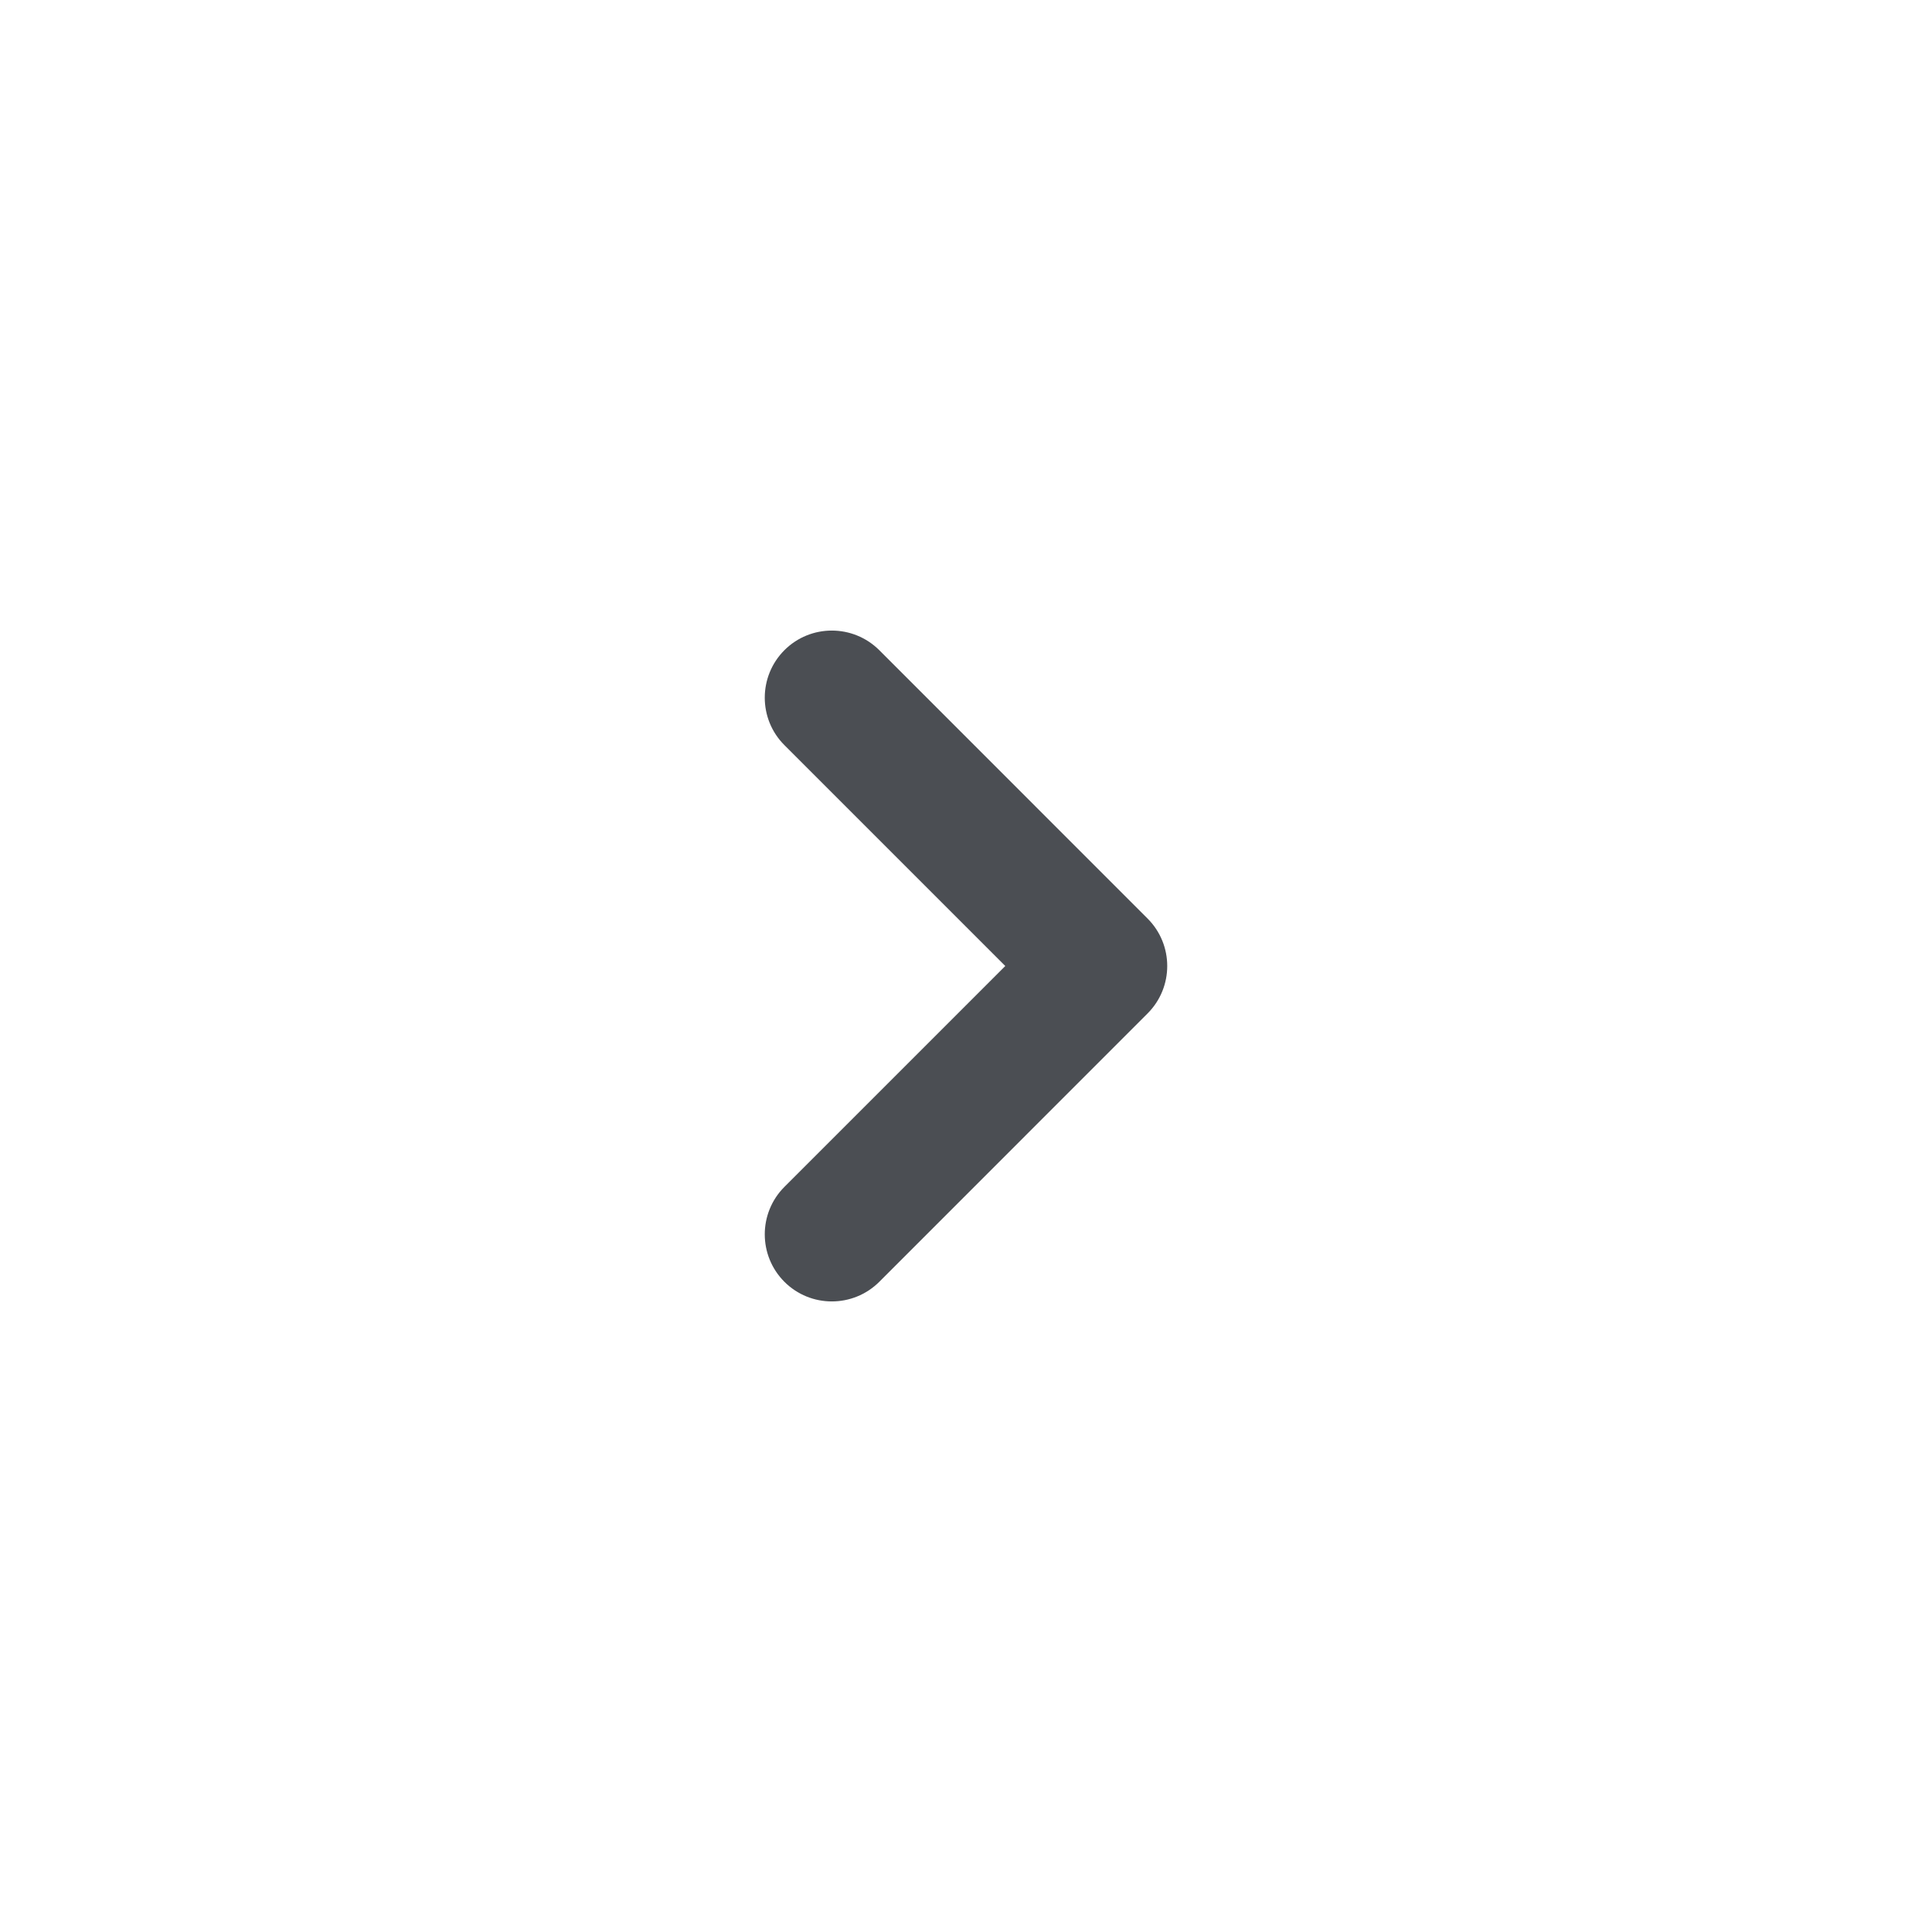
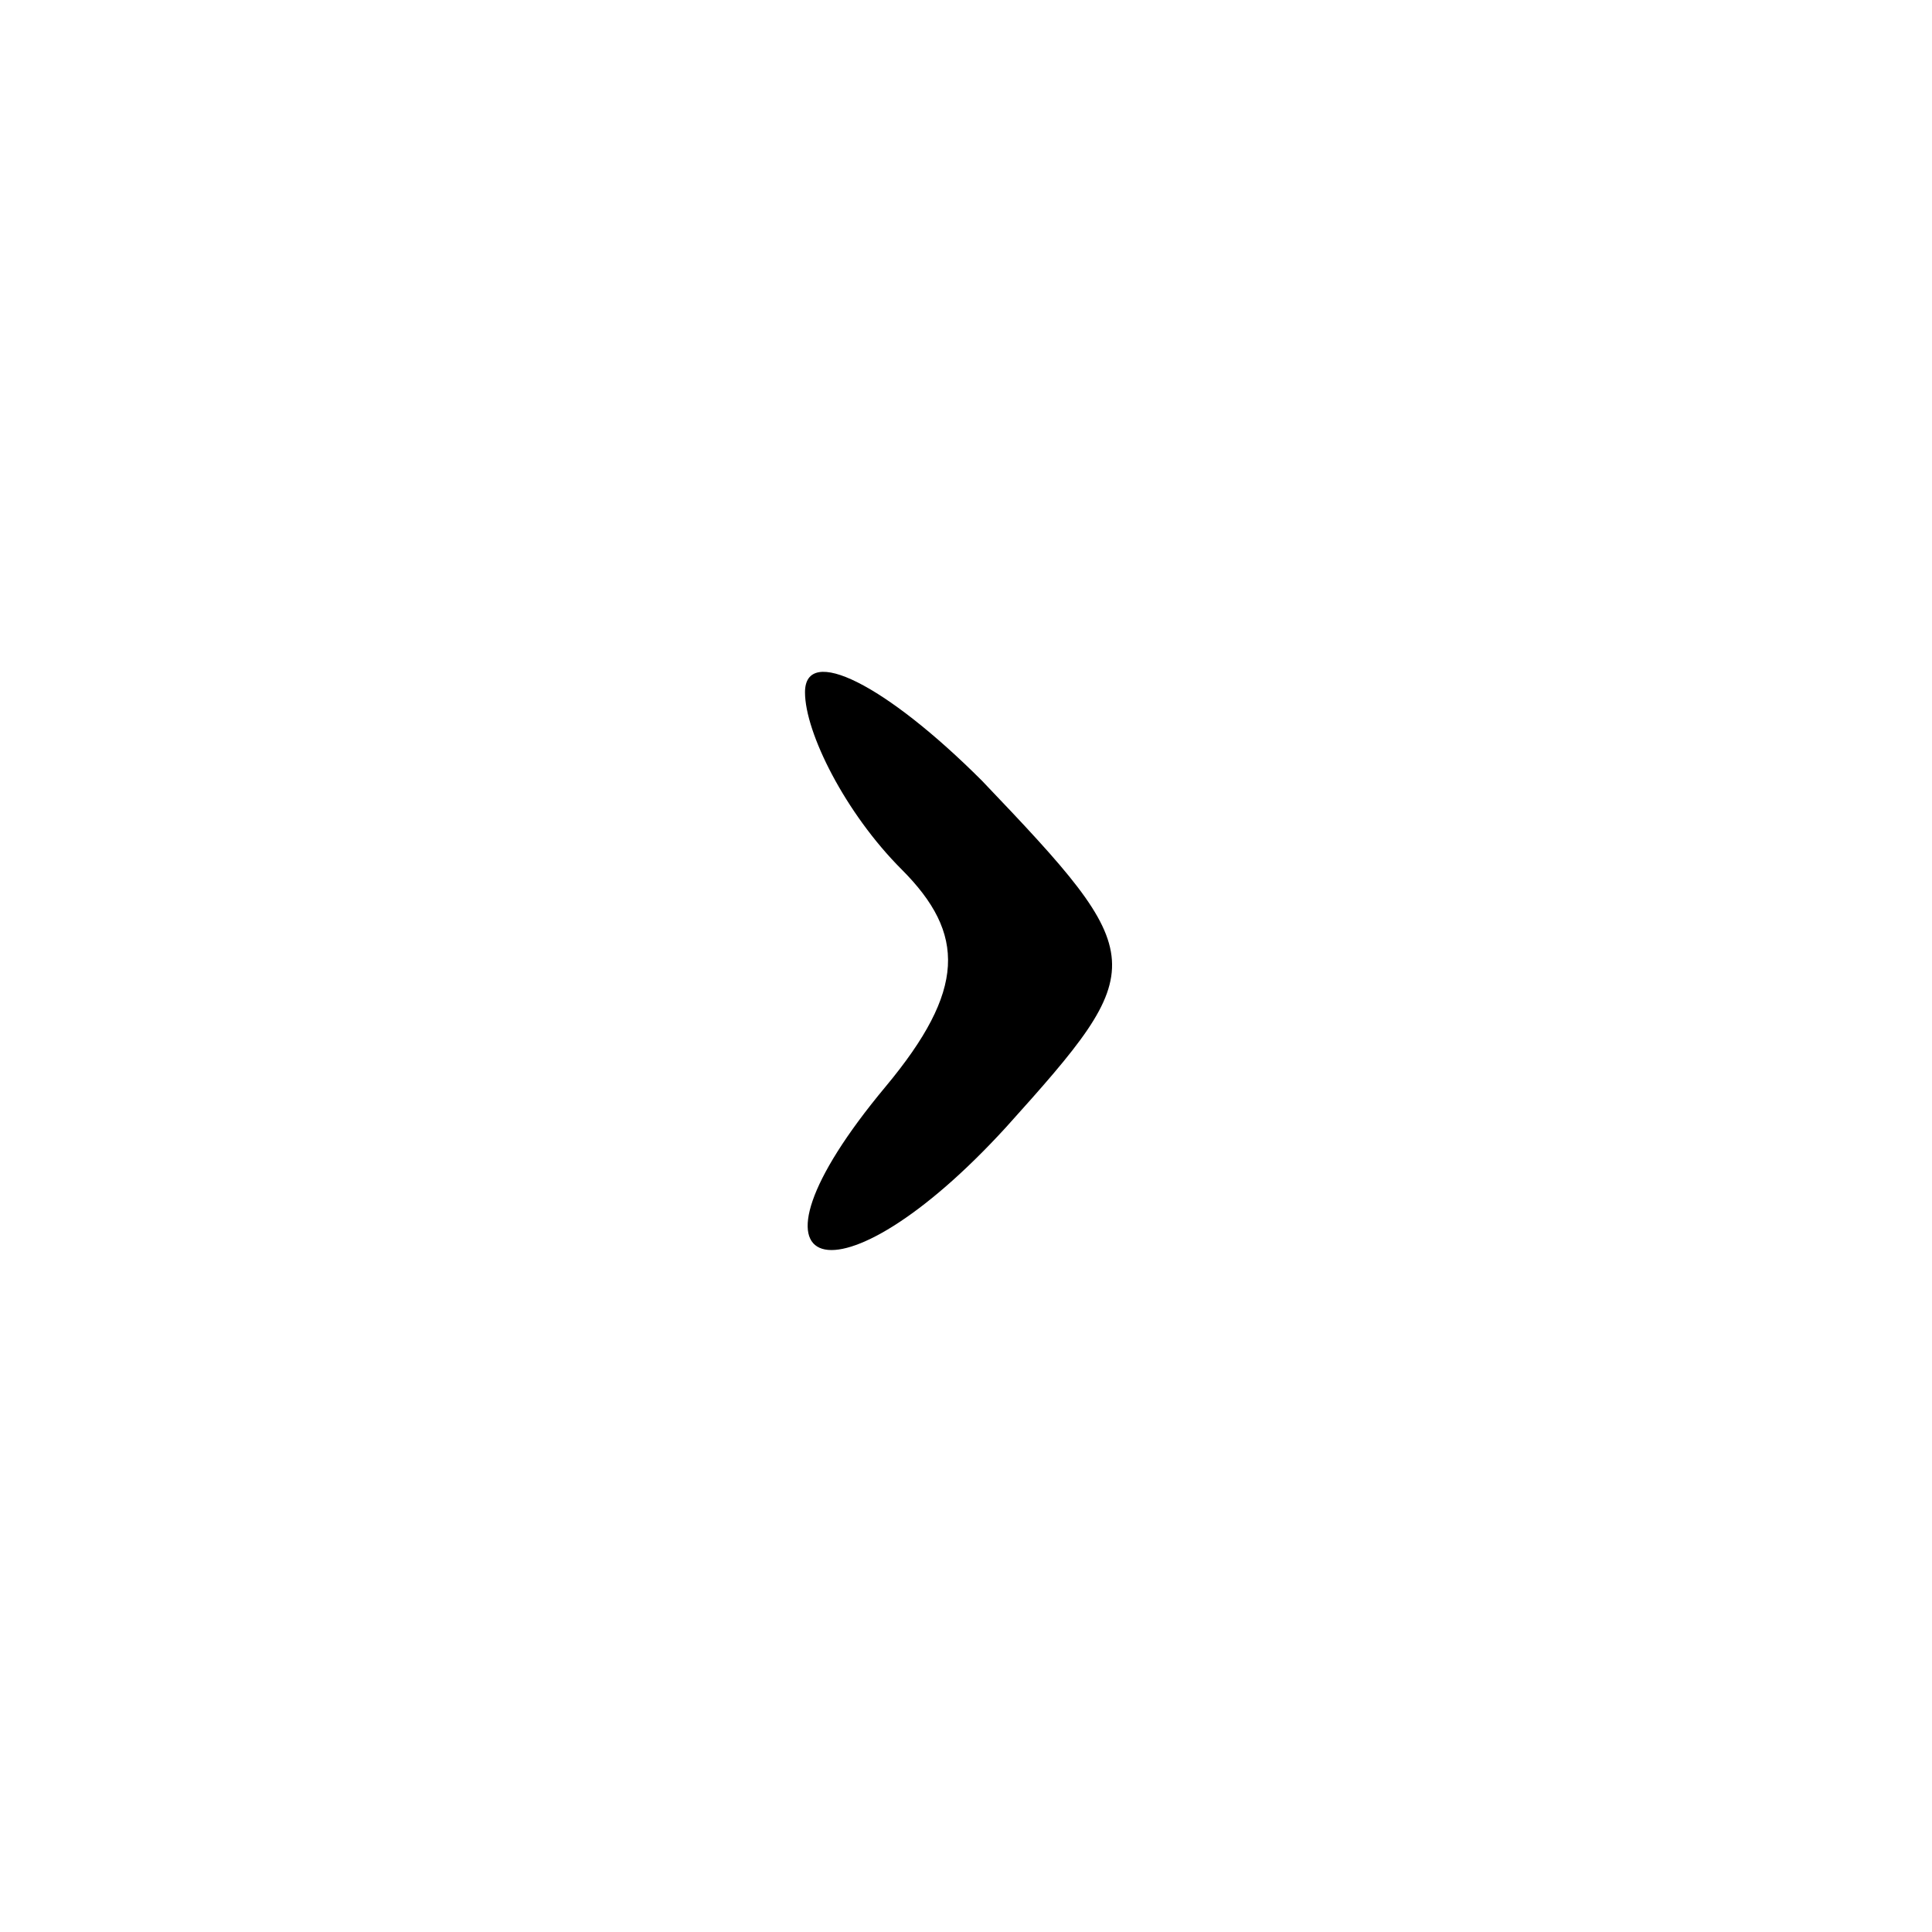
- <svg xmlns="http://www.w3.org/2000/svg" width="24" height="24" viewBox="0 0 24 24" fill="none">
-   <path fill-rule="evenodd" clip-rule="evenodd" d="M9.744 8.077C10.069 7.752 10.597 7.752 10.923 8.077L14.256 11.411C14.581 11.736 14.581 12.264 14.256 12.589L10.923 15.923C10.597 16.248 10.069 16.248 9.744 15.923C9.419 15.597 9.419 15.07 9.744 14.744L12.488 12L9.744 9.256C9.419 8.931 9.419 8.403 9.744 8.077Z" fill="#1F2229" fill-opacity="0.8" style="fill:#1F2229;fill:color(display-p3 0.122 0.133 0.161);fill-opacity:0.8;" />
+ <svg xmlns="http://www.w3.org/2000/svg" version="1.0" width="24pt" height="24pt" viewBox="0 0 24 24" preserveAspectRatio="xMidYMid meet">
+   <g transform="translate(0,24) scale(0.1,-0.1)" fill="#000000" stroke="none">
+     <path d="M100 154 c0 -5 5 -15 12 -22 8 -8 8 -15 -2 -27 -20 -24 -6 -28 15 -5 18 20 18 21 -3 43 -12 12 -22 17 -22 11z" />
+   </g>
</svg>
